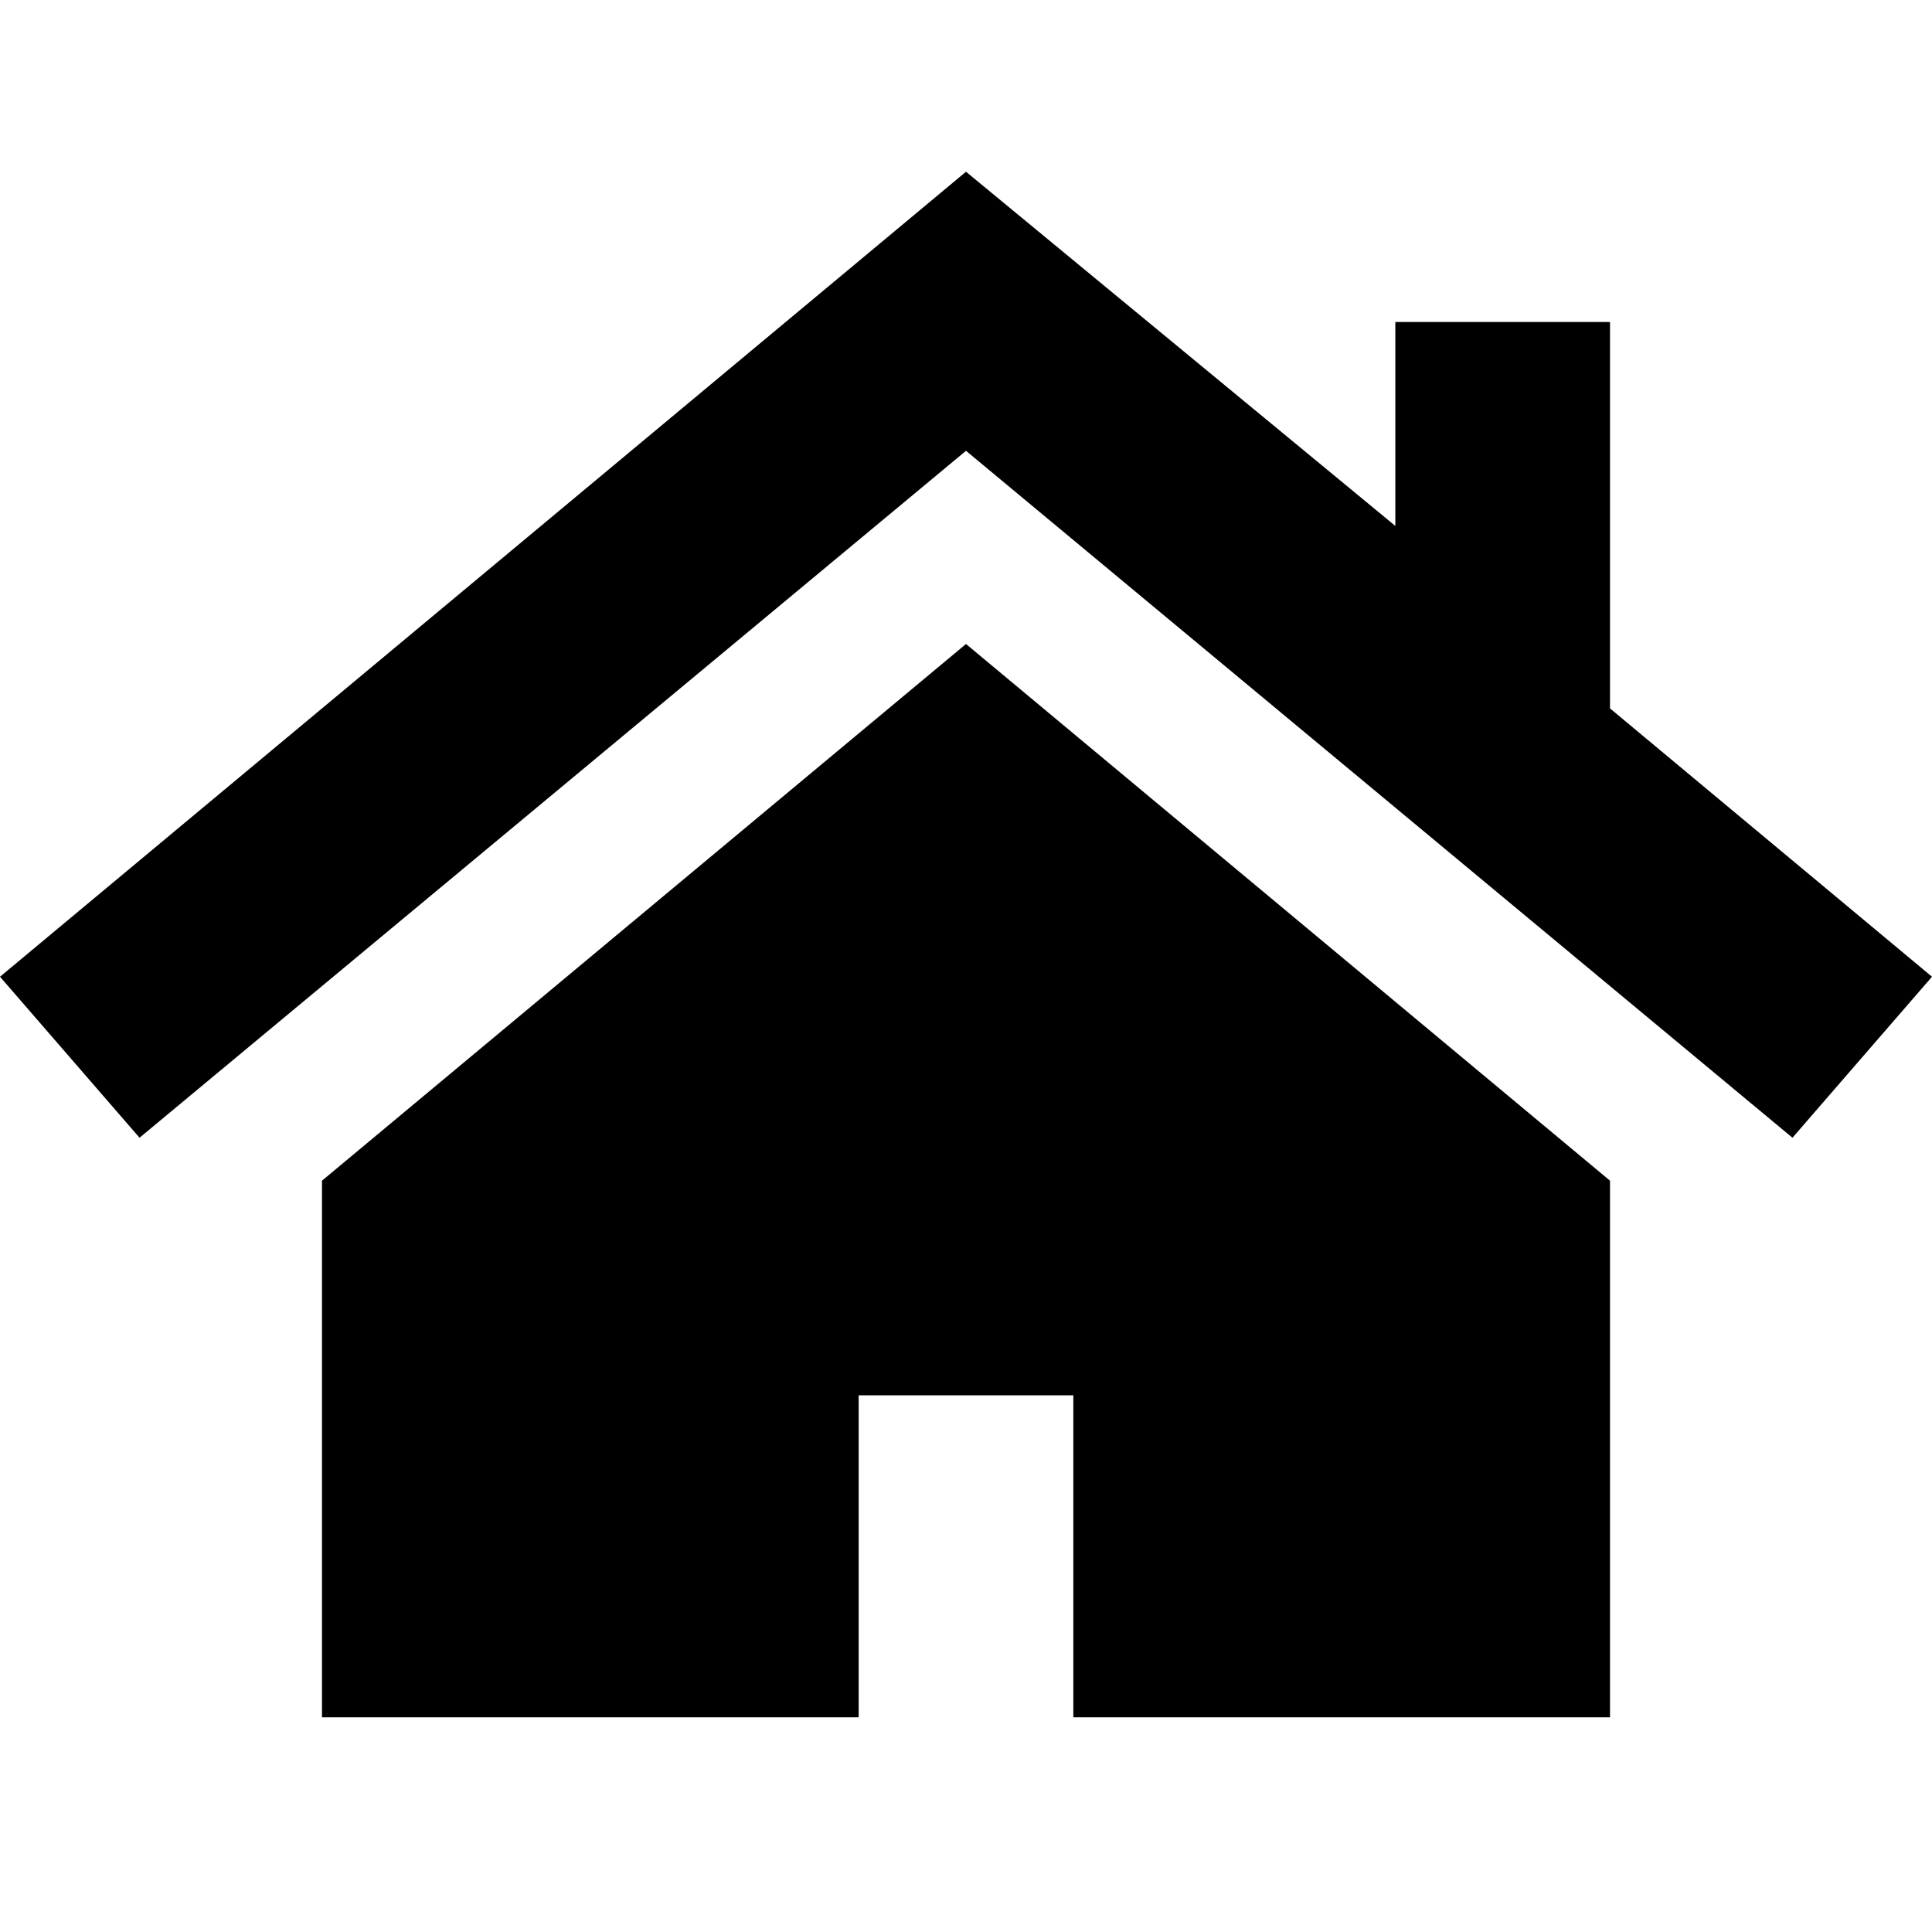
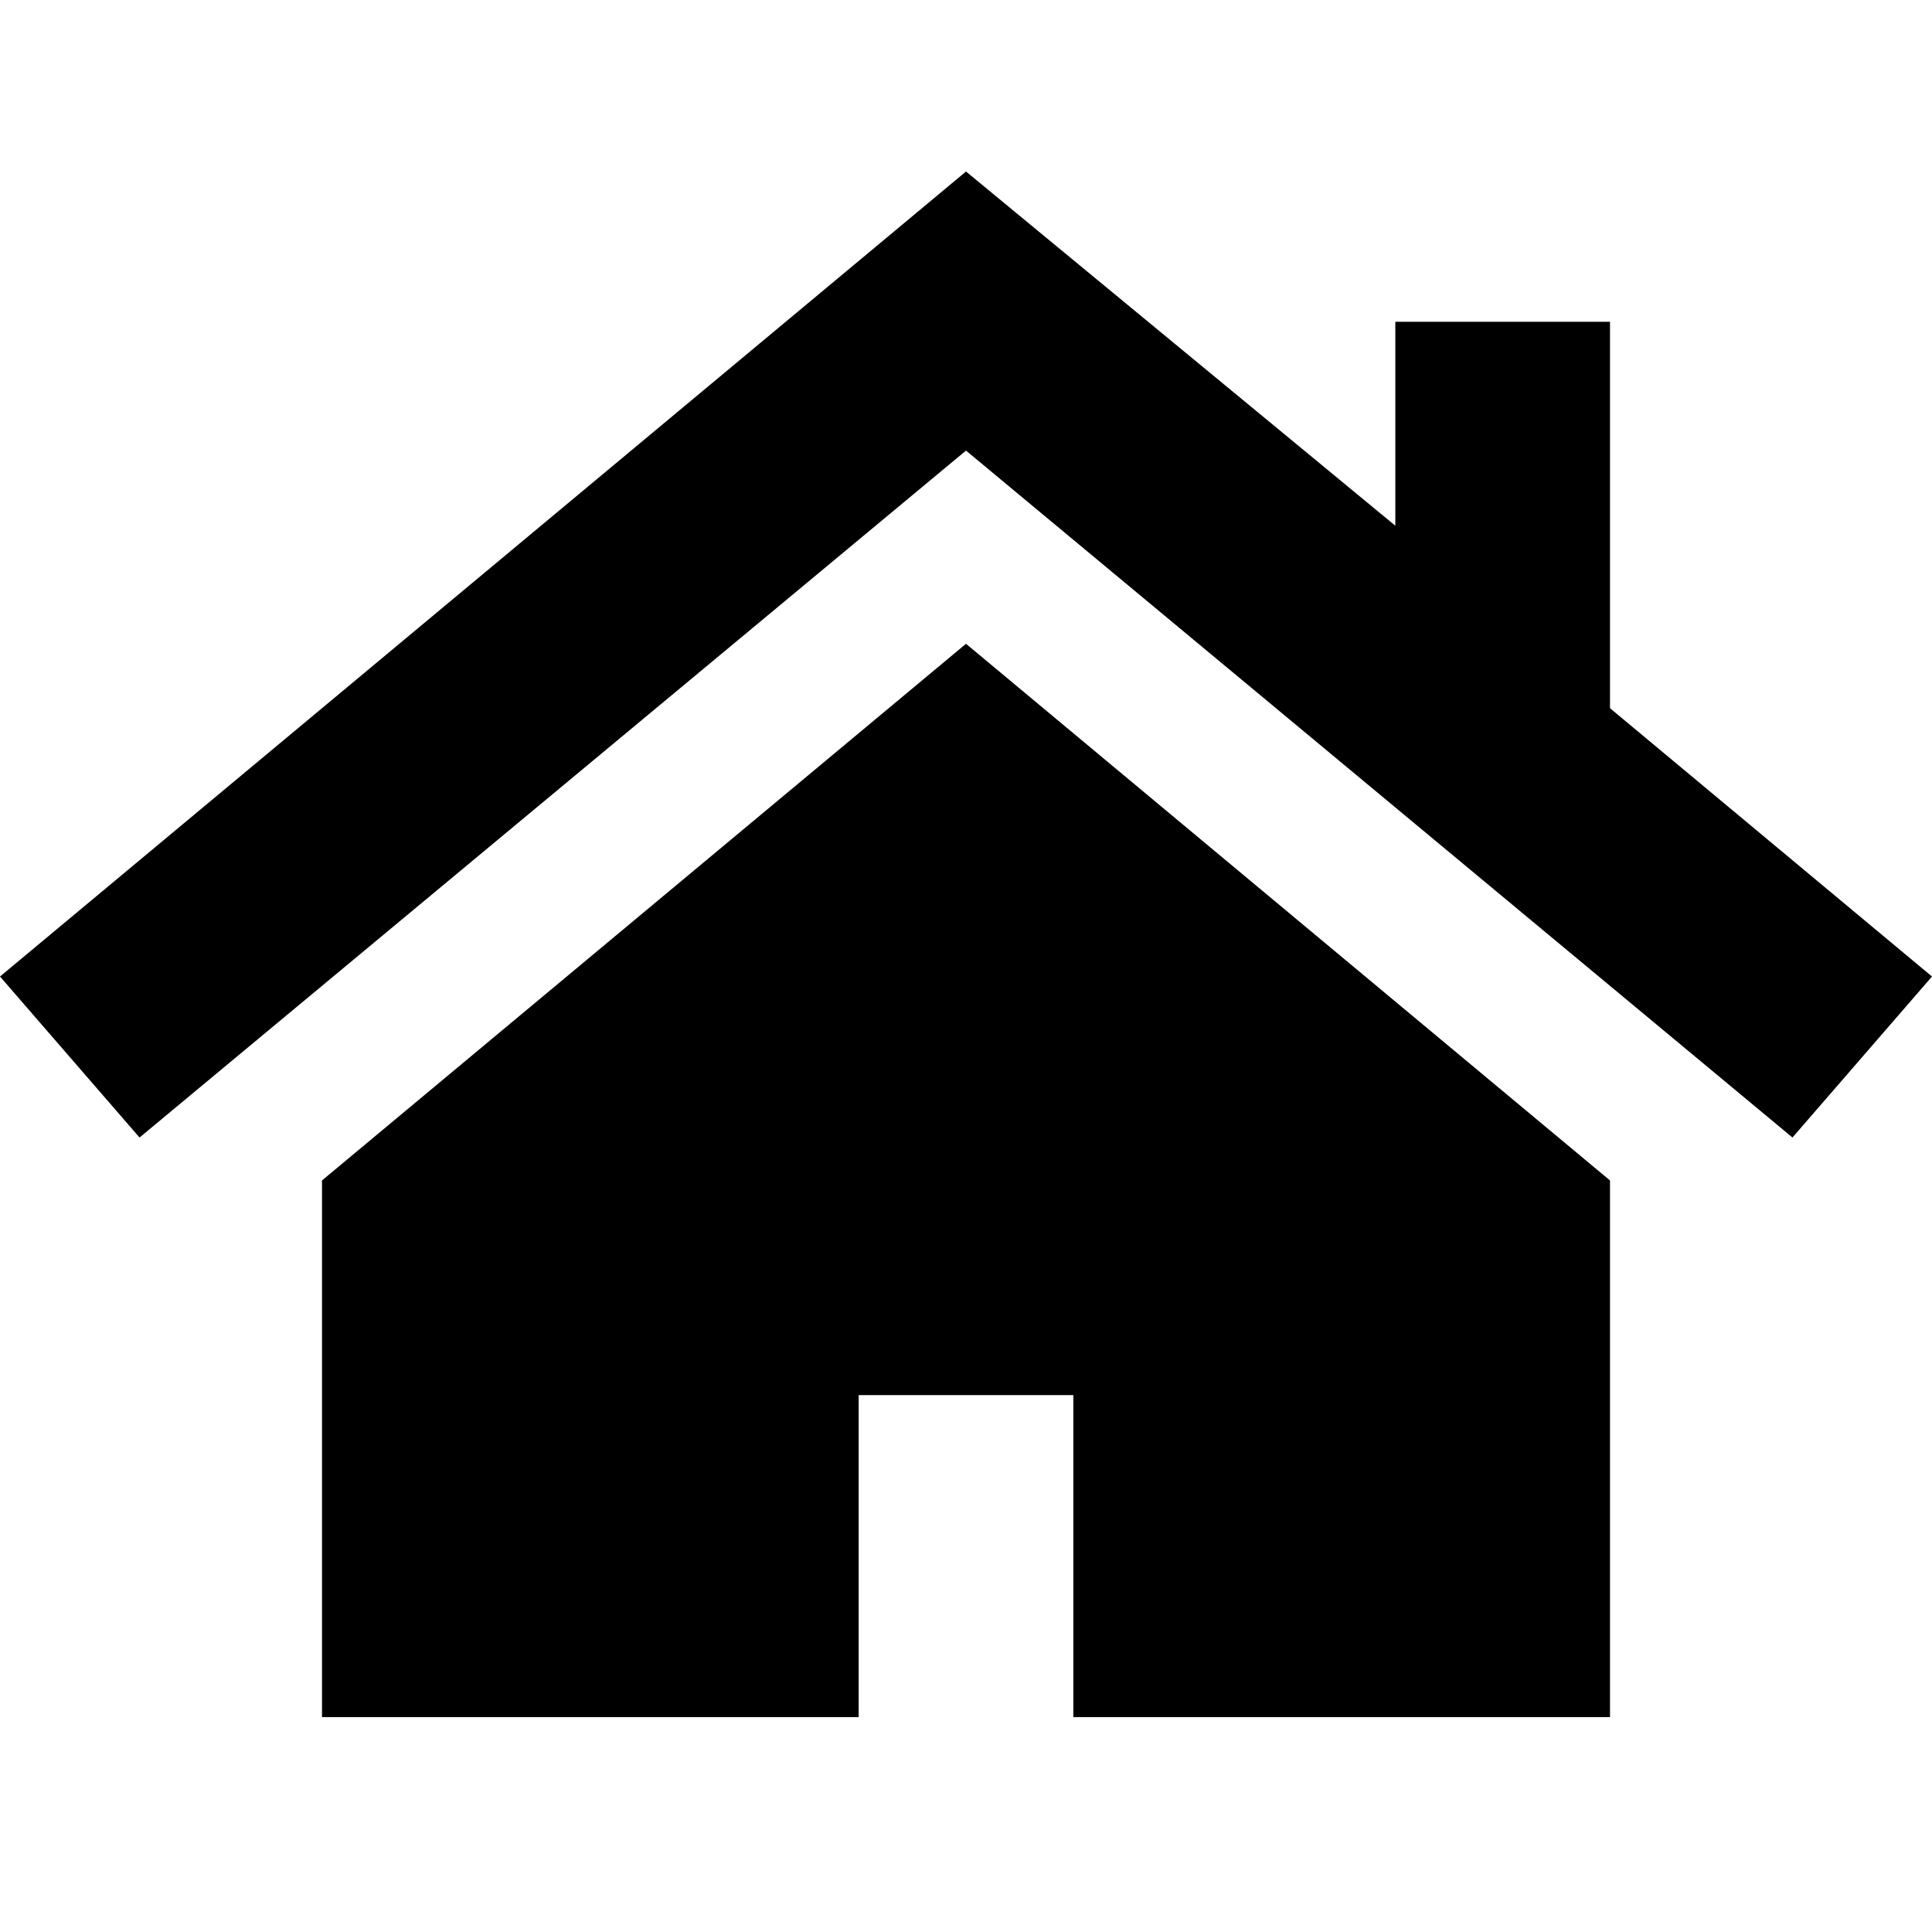
- <svg xmlns="http://www.w3.org/2000/svg" version="1.1" id="Layer_1" x="0px" y="0px" width="18px" height="18px" viewBox="-56.5 34.5 18 18" style="enable-background:new -56.5 34.5 18 18;" xml:space="preserve">
+ <svg xmlns="http://www.w3.org/2000/svg" version="1.1" id="Layer_1" x="0px" y="0px" width="18px" height="18px" viewBox="-23.5 57.5 18 18" enable-background="new -23.5 57.5 18 18" xml:space="preserve">
  <g>
-     <polygon points="-53.5,45.5 -53.5,50.5 -48.5,50.5 -48.5,47.5 -46.5,47.5 -46.5,50.5 -41.5,50.5 -41.5,45.5 -47.5,40.5  " />
-     <polygon points="-41.5,41.1 -41.5,37.5 -43.5,37.5 -43.5,39.4 -47.5,36.1 -56.5,43.6 -55.2,45.1 -47.5,38.7 -39.8,45.1 -38.5,43.6     " />
+     <polygon points="-20.5,68.498 -20.5,73.498 -15.5,73.498 -15.5,70.498 -13.5,70.498 -13.5,73.498 -8.5,73.498 -8.5,68.498    -14.5,63.498  " />
+     <polygon points="-8.5,64.098 -8.5,60.498 -10.5,60.498 -10.5,62.398 -14.5,59.098 -23.5,66.598 -22.2,68.098 -14.5,61.698    -6.8,68.098 -5.5,66.598  " />
  </g>
</svg>
